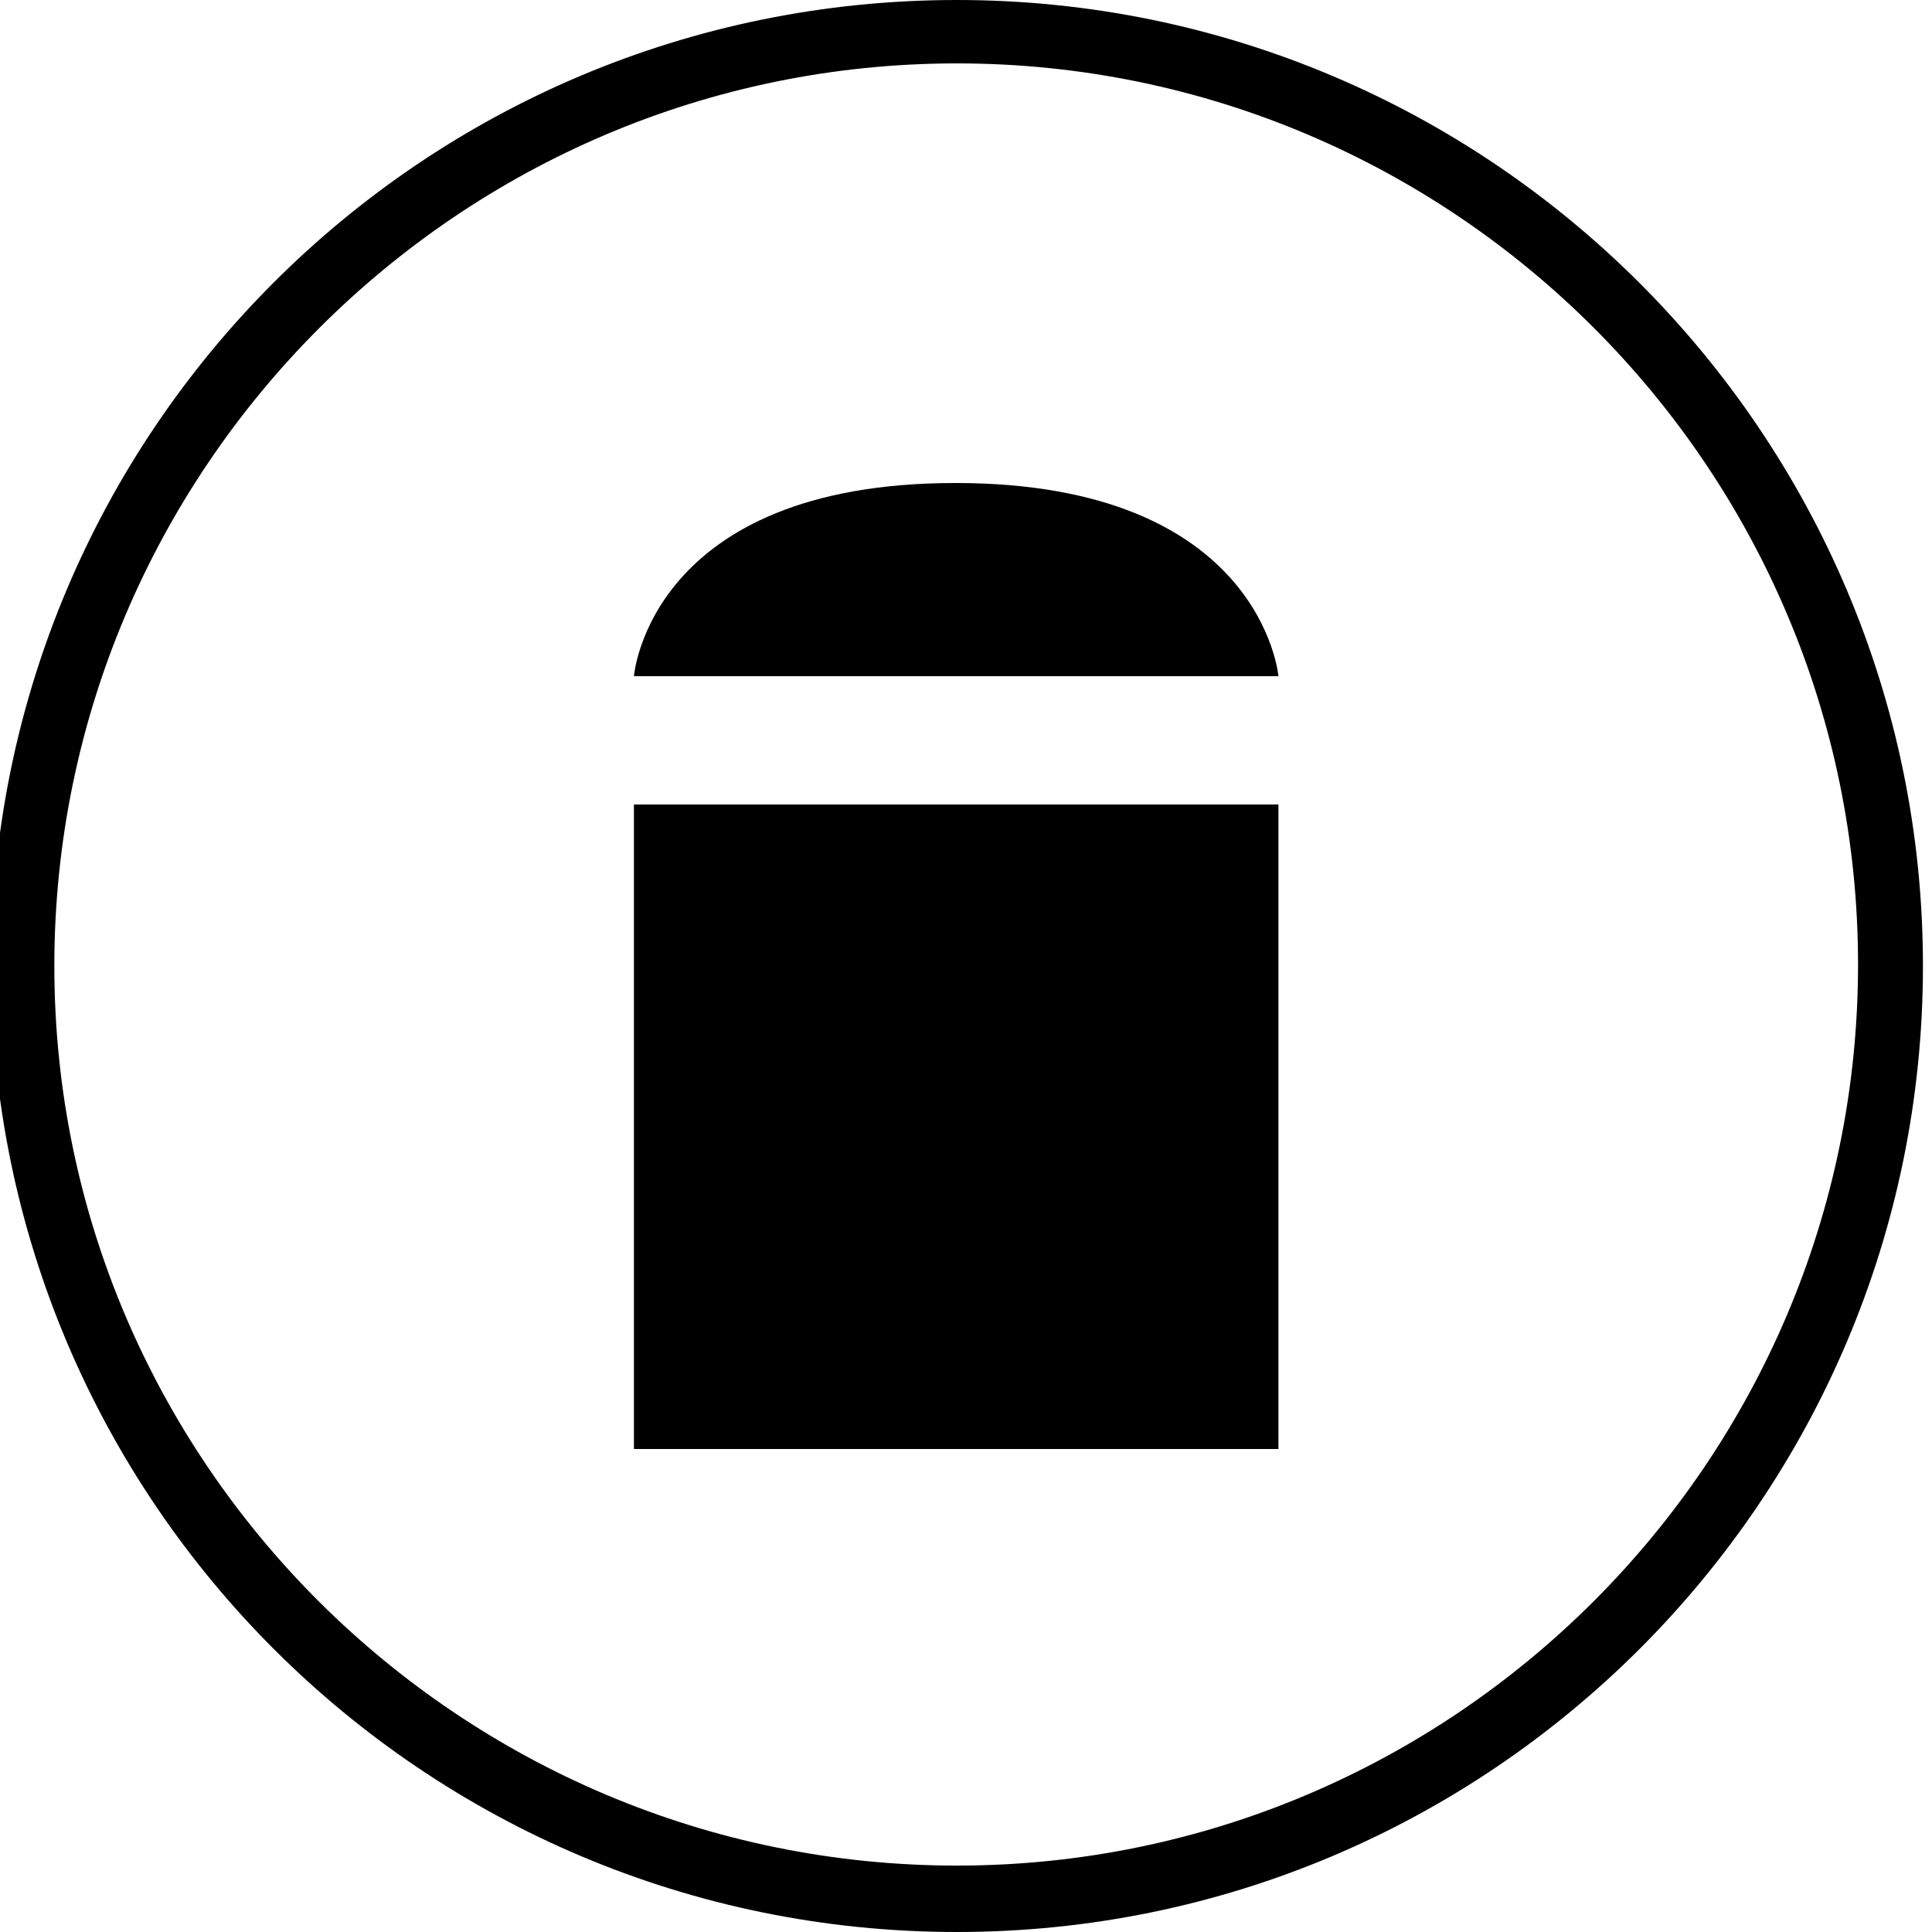
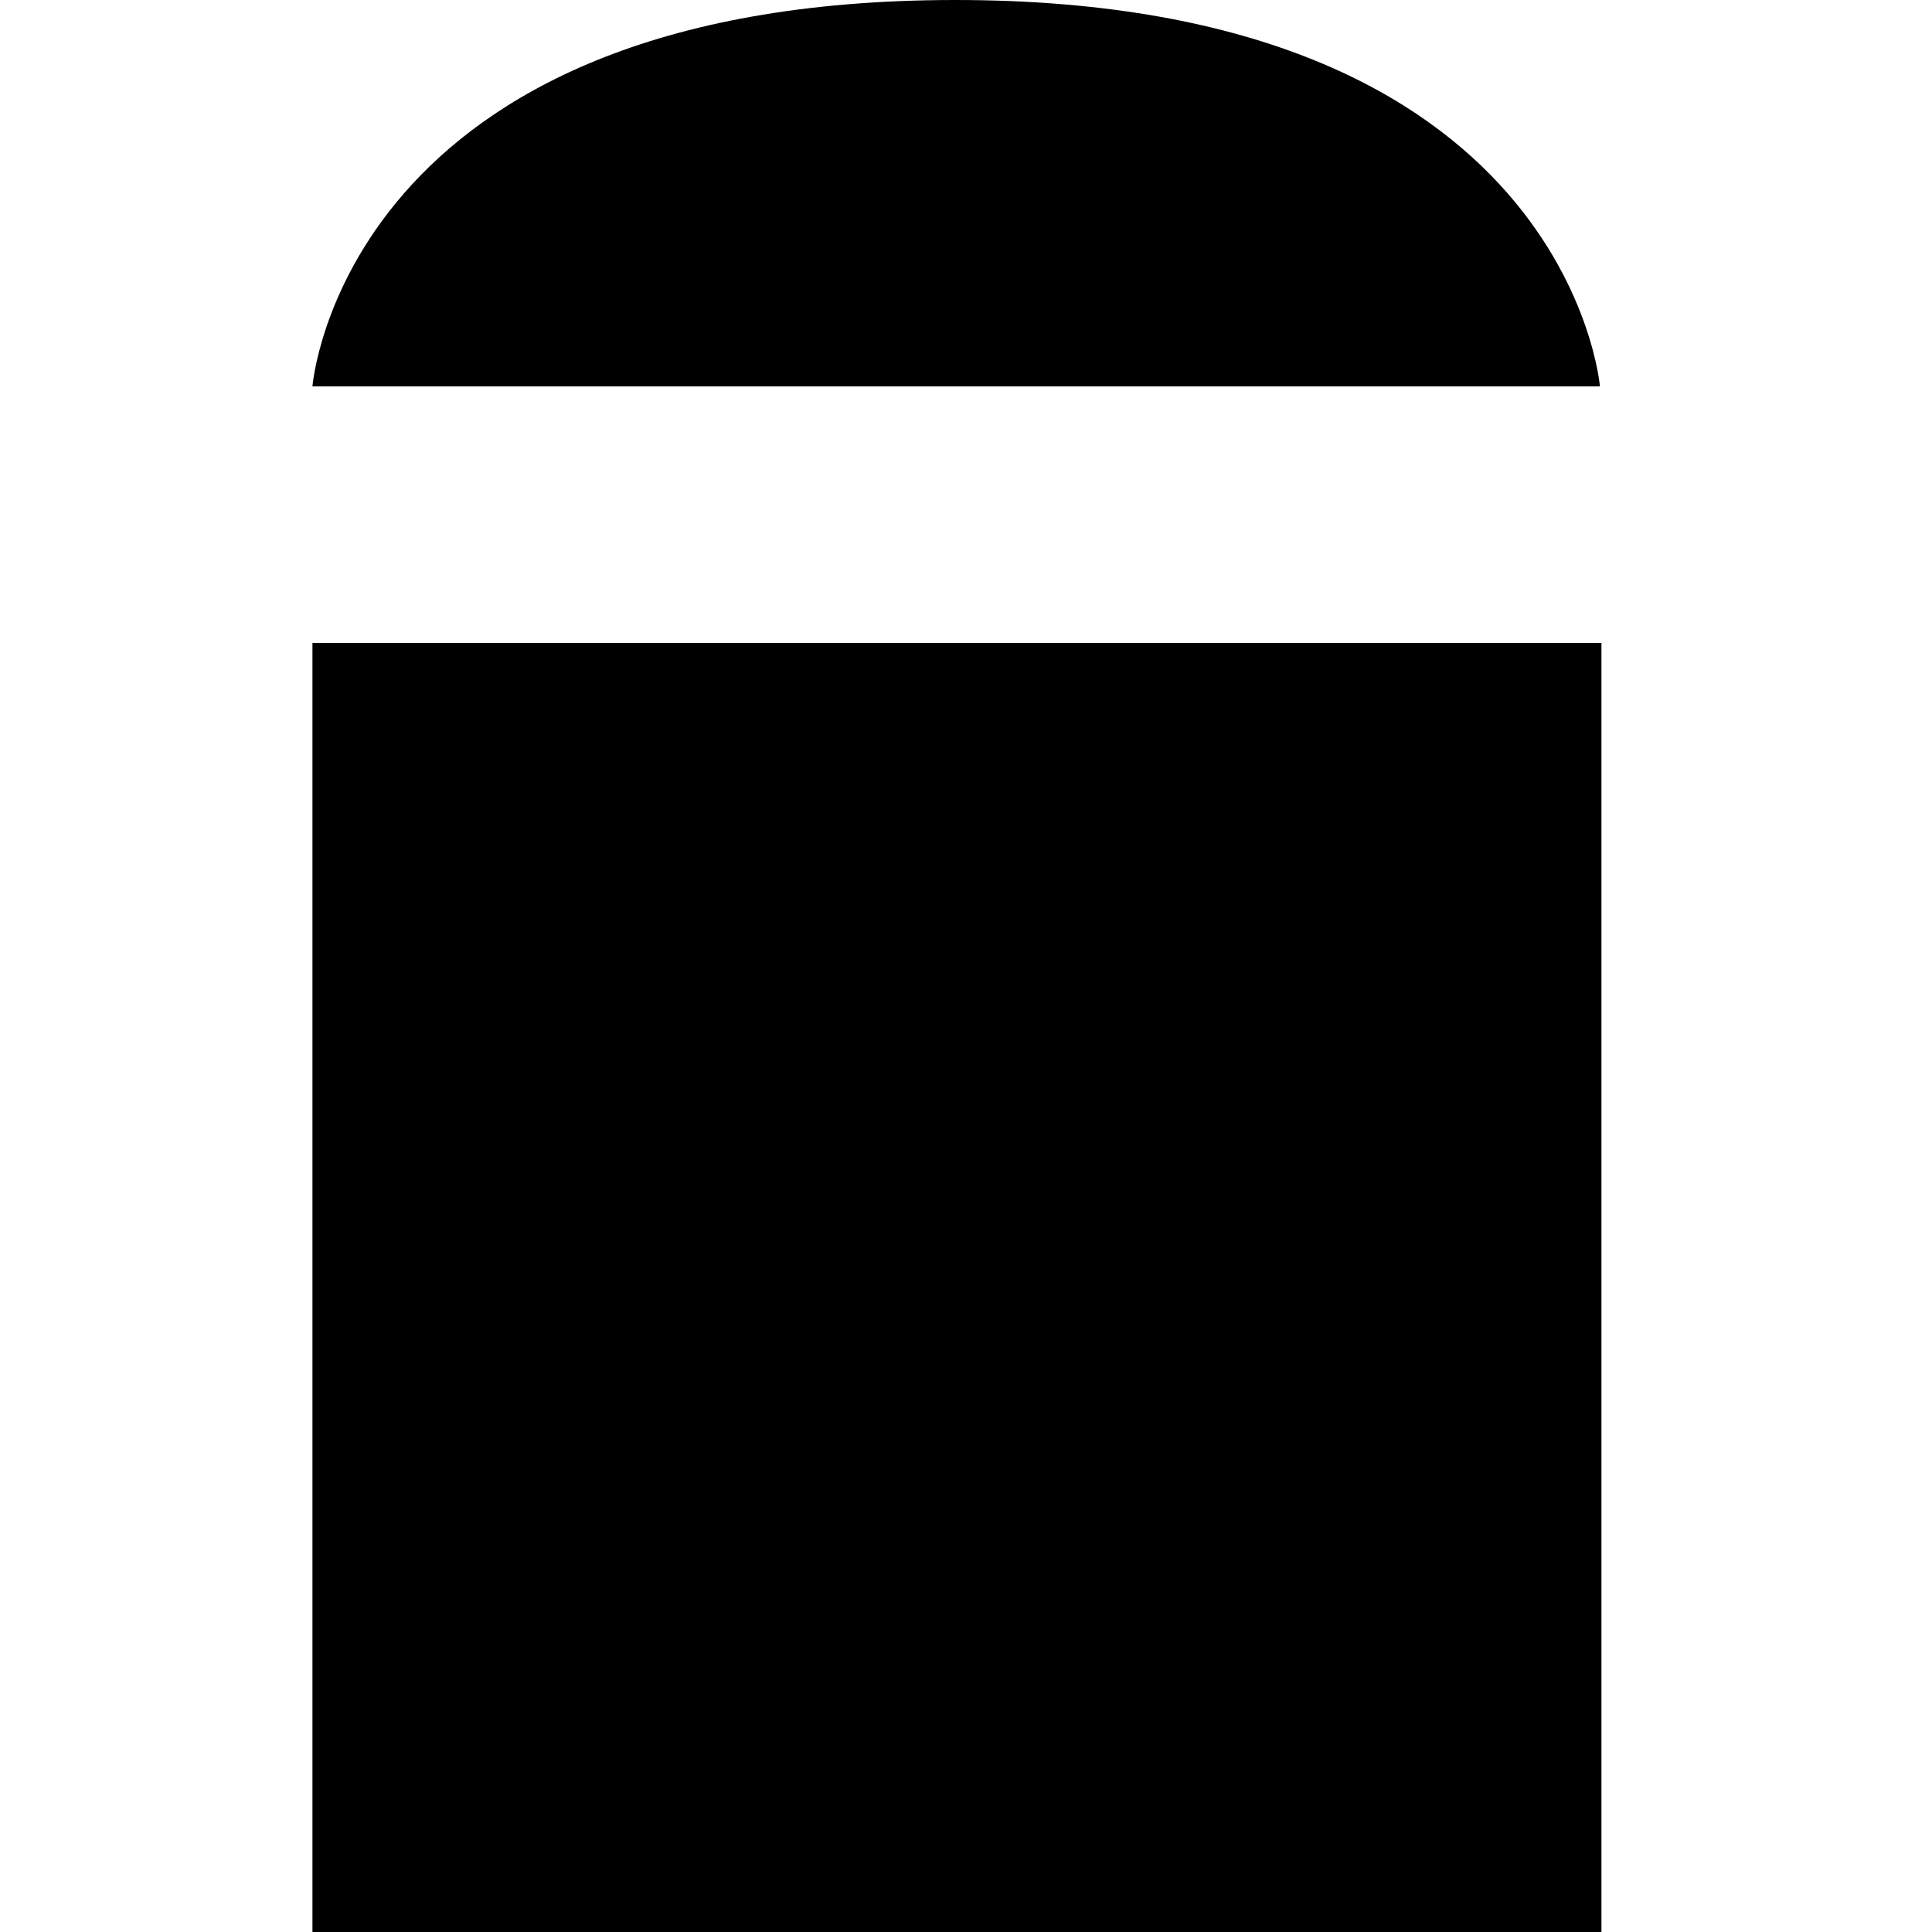
<svg xmlns="http://www.w3.org/2000/svg" version="1.1" id="Layer_1" x="0px" y="0px" viewBox="0 0 128 128" style="enable-background:new 0 0 128 128;" xml:space="preserve">
-   <path d="M63.4,4.2c32.9,0,59.7,26.8,59.7,59.7s-26.8,59.7-59.7,59.7S3.6,96.9,3.6,64S30.4,4.2,63.4,4.2 M63.4,0  C28,0-0.6,28.6-0.6,64s28.7,64,64,64s64-28.7,64-64S98.7,0,63.4,0L63.4,0z" />
  <g>
-     <rect x="42" y="53.3" width="42.7" height="42.7" />
-     <path d="M84.7,44.8H42c0,0,1-12.8,21.3-12.8S84.7,44.8,84.7,44.8z" />
+     <rect x="20.7" y="42.6" width="85.4" height="85.4" />
+     <path d="M106,25.6H20.7c0,0,2-25.6,42.6-25.6S106,25.6,106,25.6z" />
  </g>
</svg>
